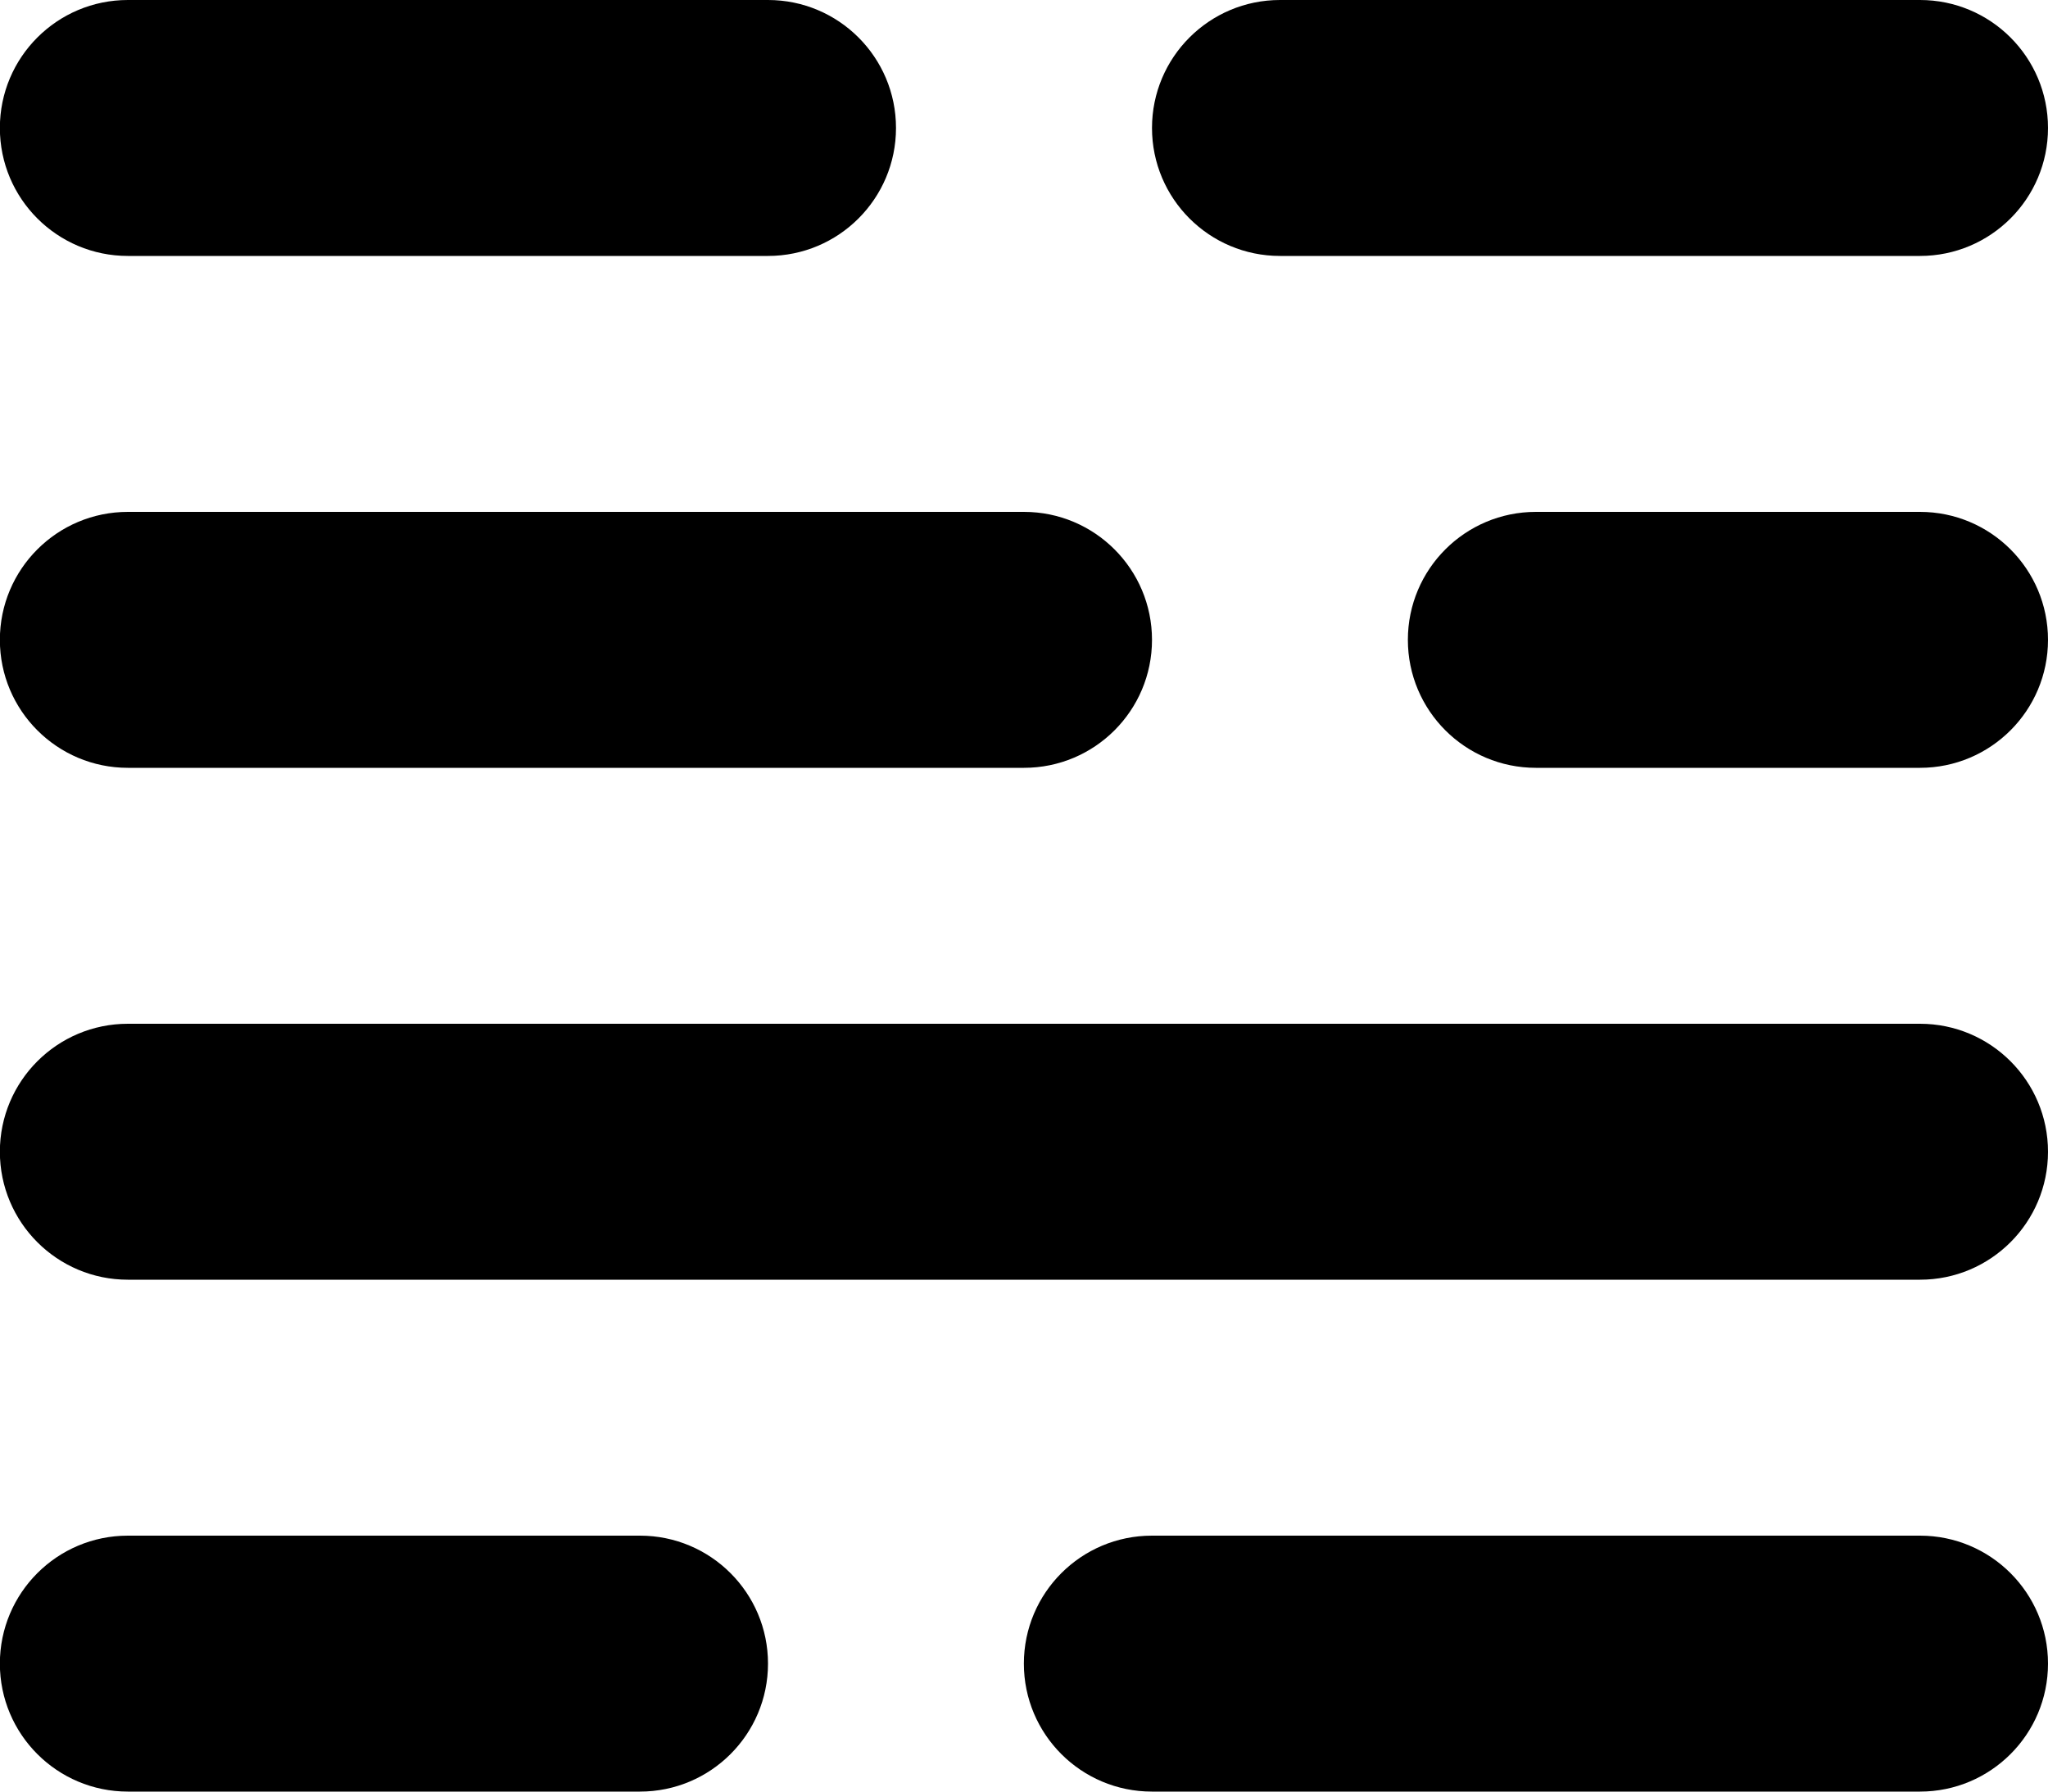
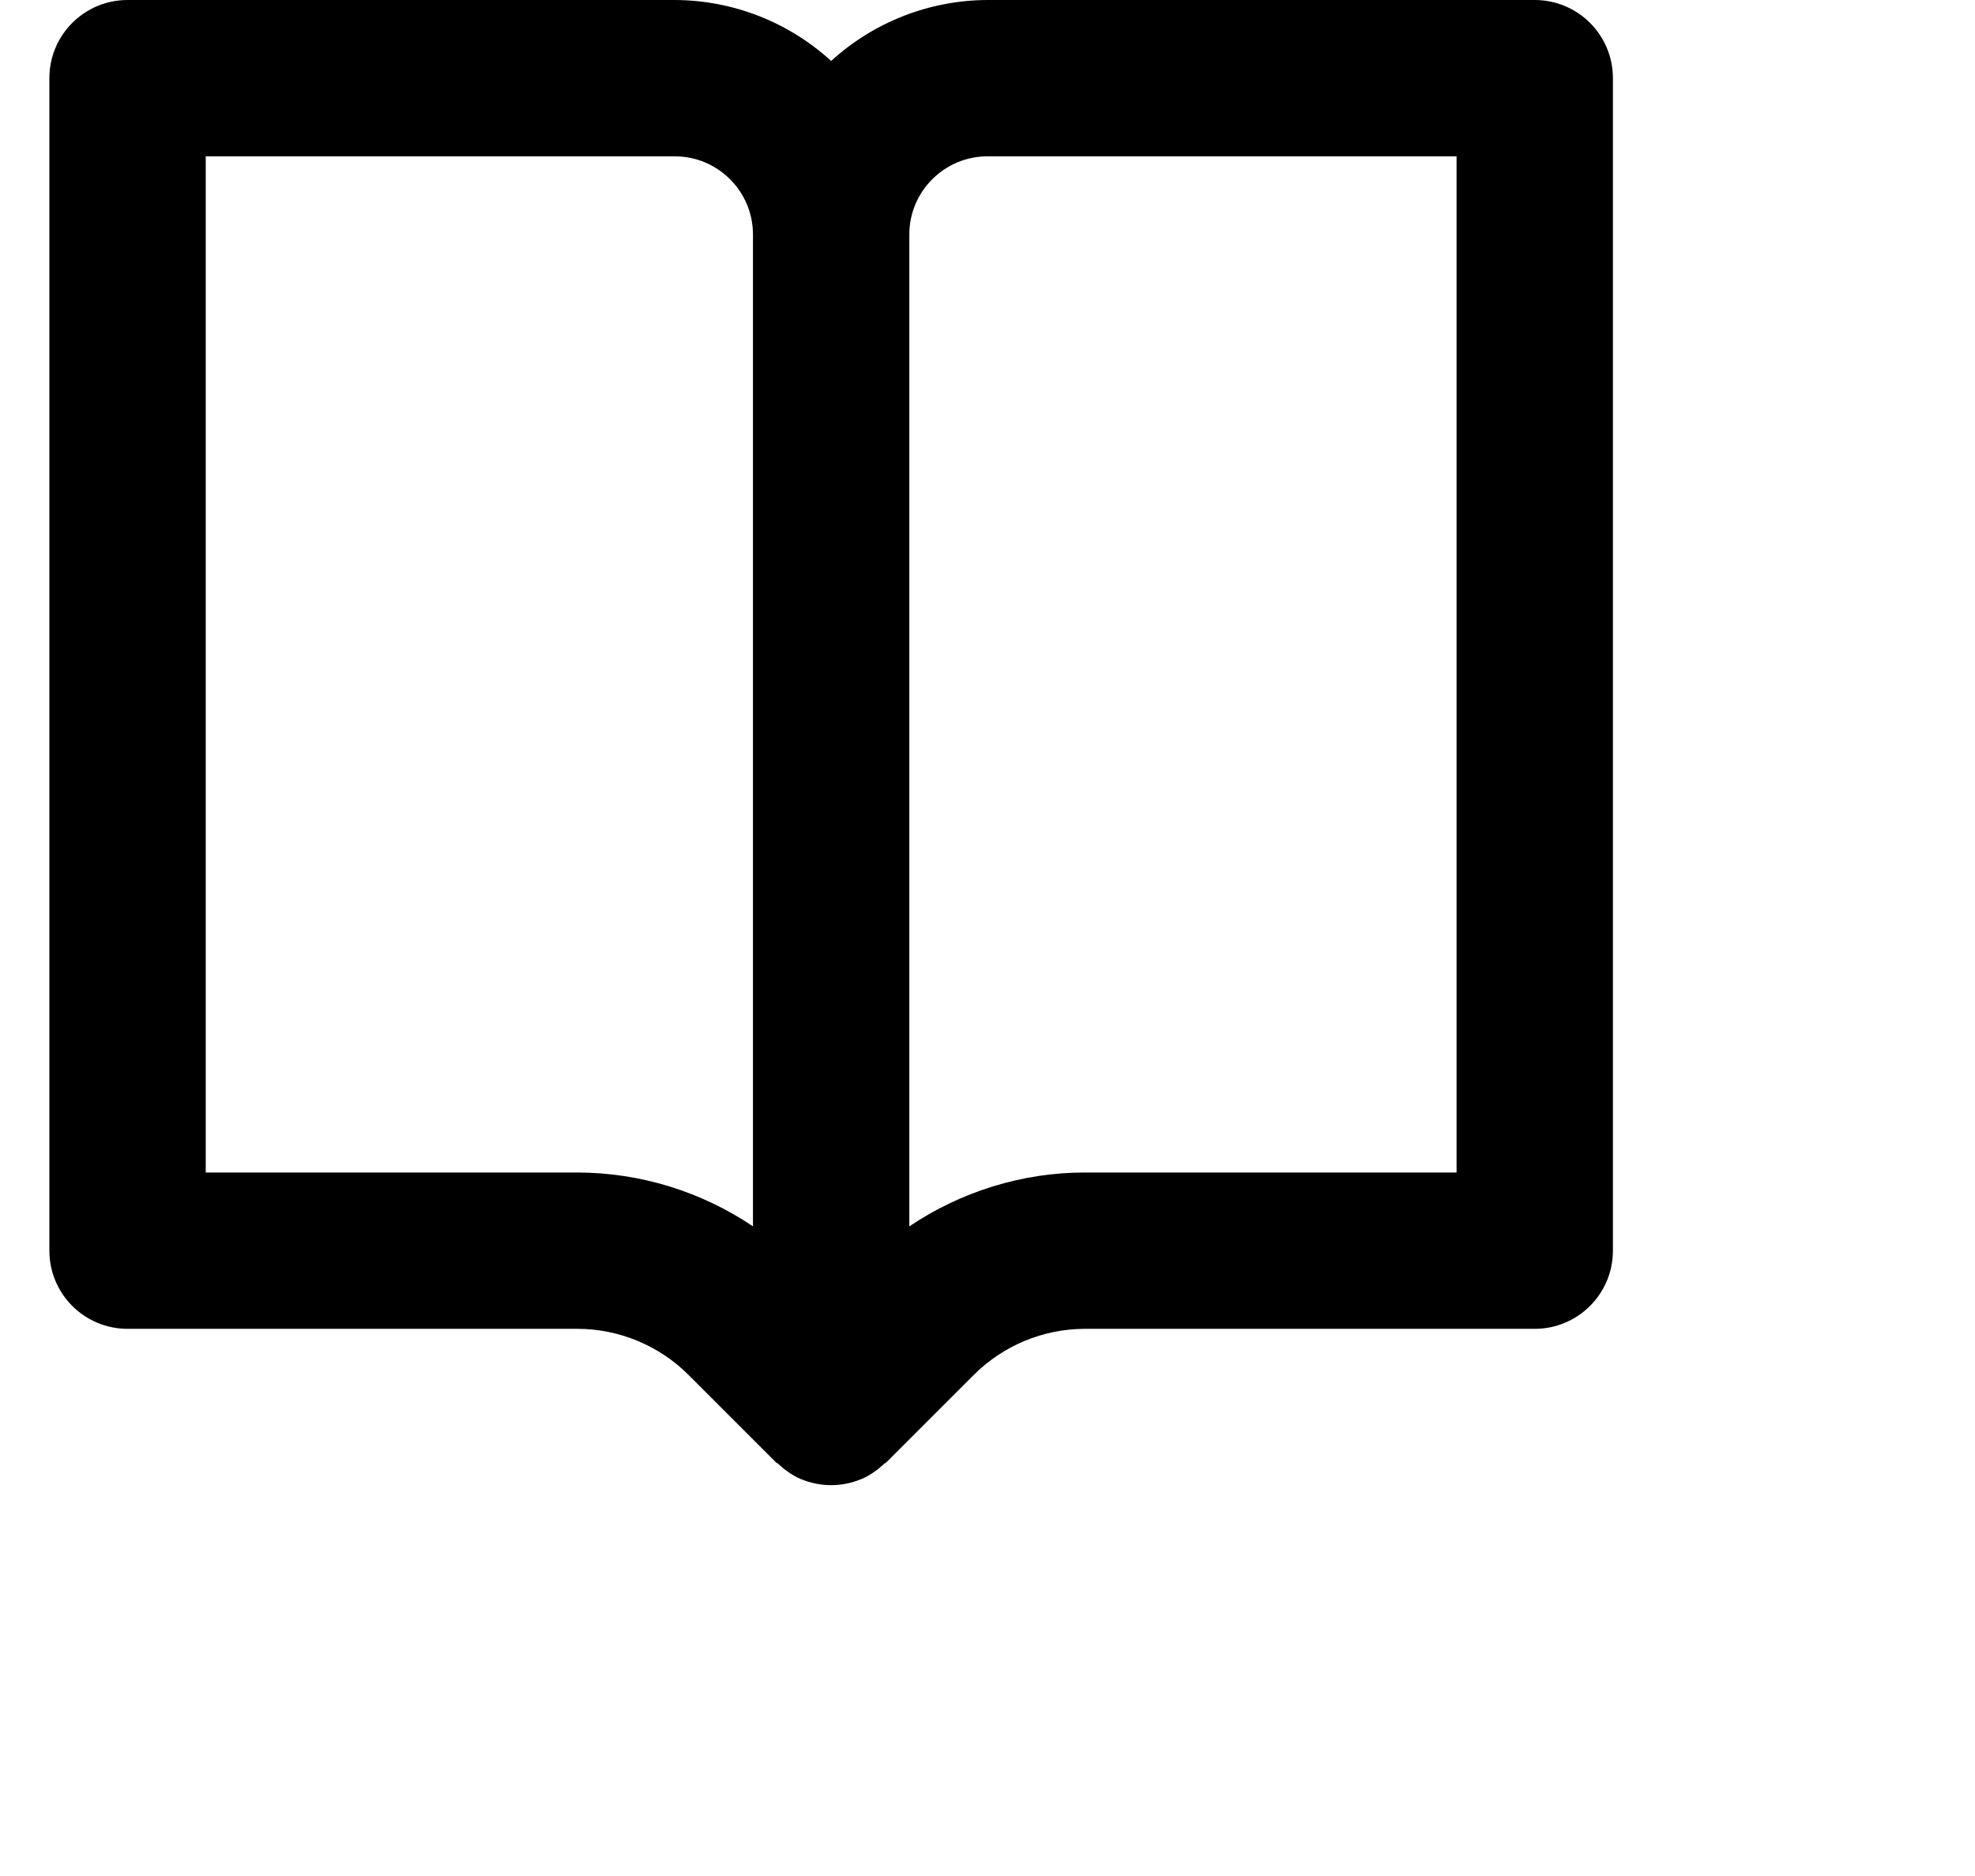
- <svg xmlns="http://www.w3.org/2000/svg" viewBox="0 0 16 14" preserveAspectRatio="xMidYMin meet">
-   <g>
-     <path d="M10 2h5a1 1 0 0 0 0-2h-5a1 1 0 0 0 0 2zM15 4h-3.001a1 1 0 0 0 0 2H15a1 1 0 0 0 0-2zM15 8H.999a1 1 0 0 0 0 2H15a1 1 0 0 0 0-2zM.999 2H6a1 1 0 0 0 0-2H.999a1 1 0 0 0 0 2zM.999 6H8a1 1 0 0 0 0-2H.999a1 1 0 0 0 0 2zM5 12H.999a1 1 0 0 0 0 2H5a1 1 0 0 0 0-2zM15 12H8.999a1 1 0 0 0 0 2H15a1 1 0 0 0 0-2z" />
-   </g>
+ <svg xmlns="http://www.w3.org/2000/svg" width="20" height="19" viewBox="2 3 24 24">
+   <path d="M21 3h-7a2.98 2.98 0 0 0-2 .78A2.98 2.98 0 0 0 10 3H3a1 1 0 0 0-1 1v15a1 1 0 0 0 1 1h5.758c.526 0 1.042.214 1.414.586l1.121 1.121c.009.009.021.012.03.021.086.079.182.149.294.196h.002a.996.996 0 0 0 .762 0h.002c.112-.047.208-.117.294-.196.009-.009.021-.012.03-.021l1.121-1.121A2.015 2.015 0 0 1 15.242 20H21a1 1 0 0 0 1-1V4a1 1 0 0 0-1-1zM8.758 18H4V5h6c.552 0 1 .449 1 1v12.689A4.032 4.032 0 0 0 8.758 18zM20 18h-4.758c-.799 0-1.584.246-2.242.689V6c0-.551.448-1 1-1h6v13z" />
</svg>
